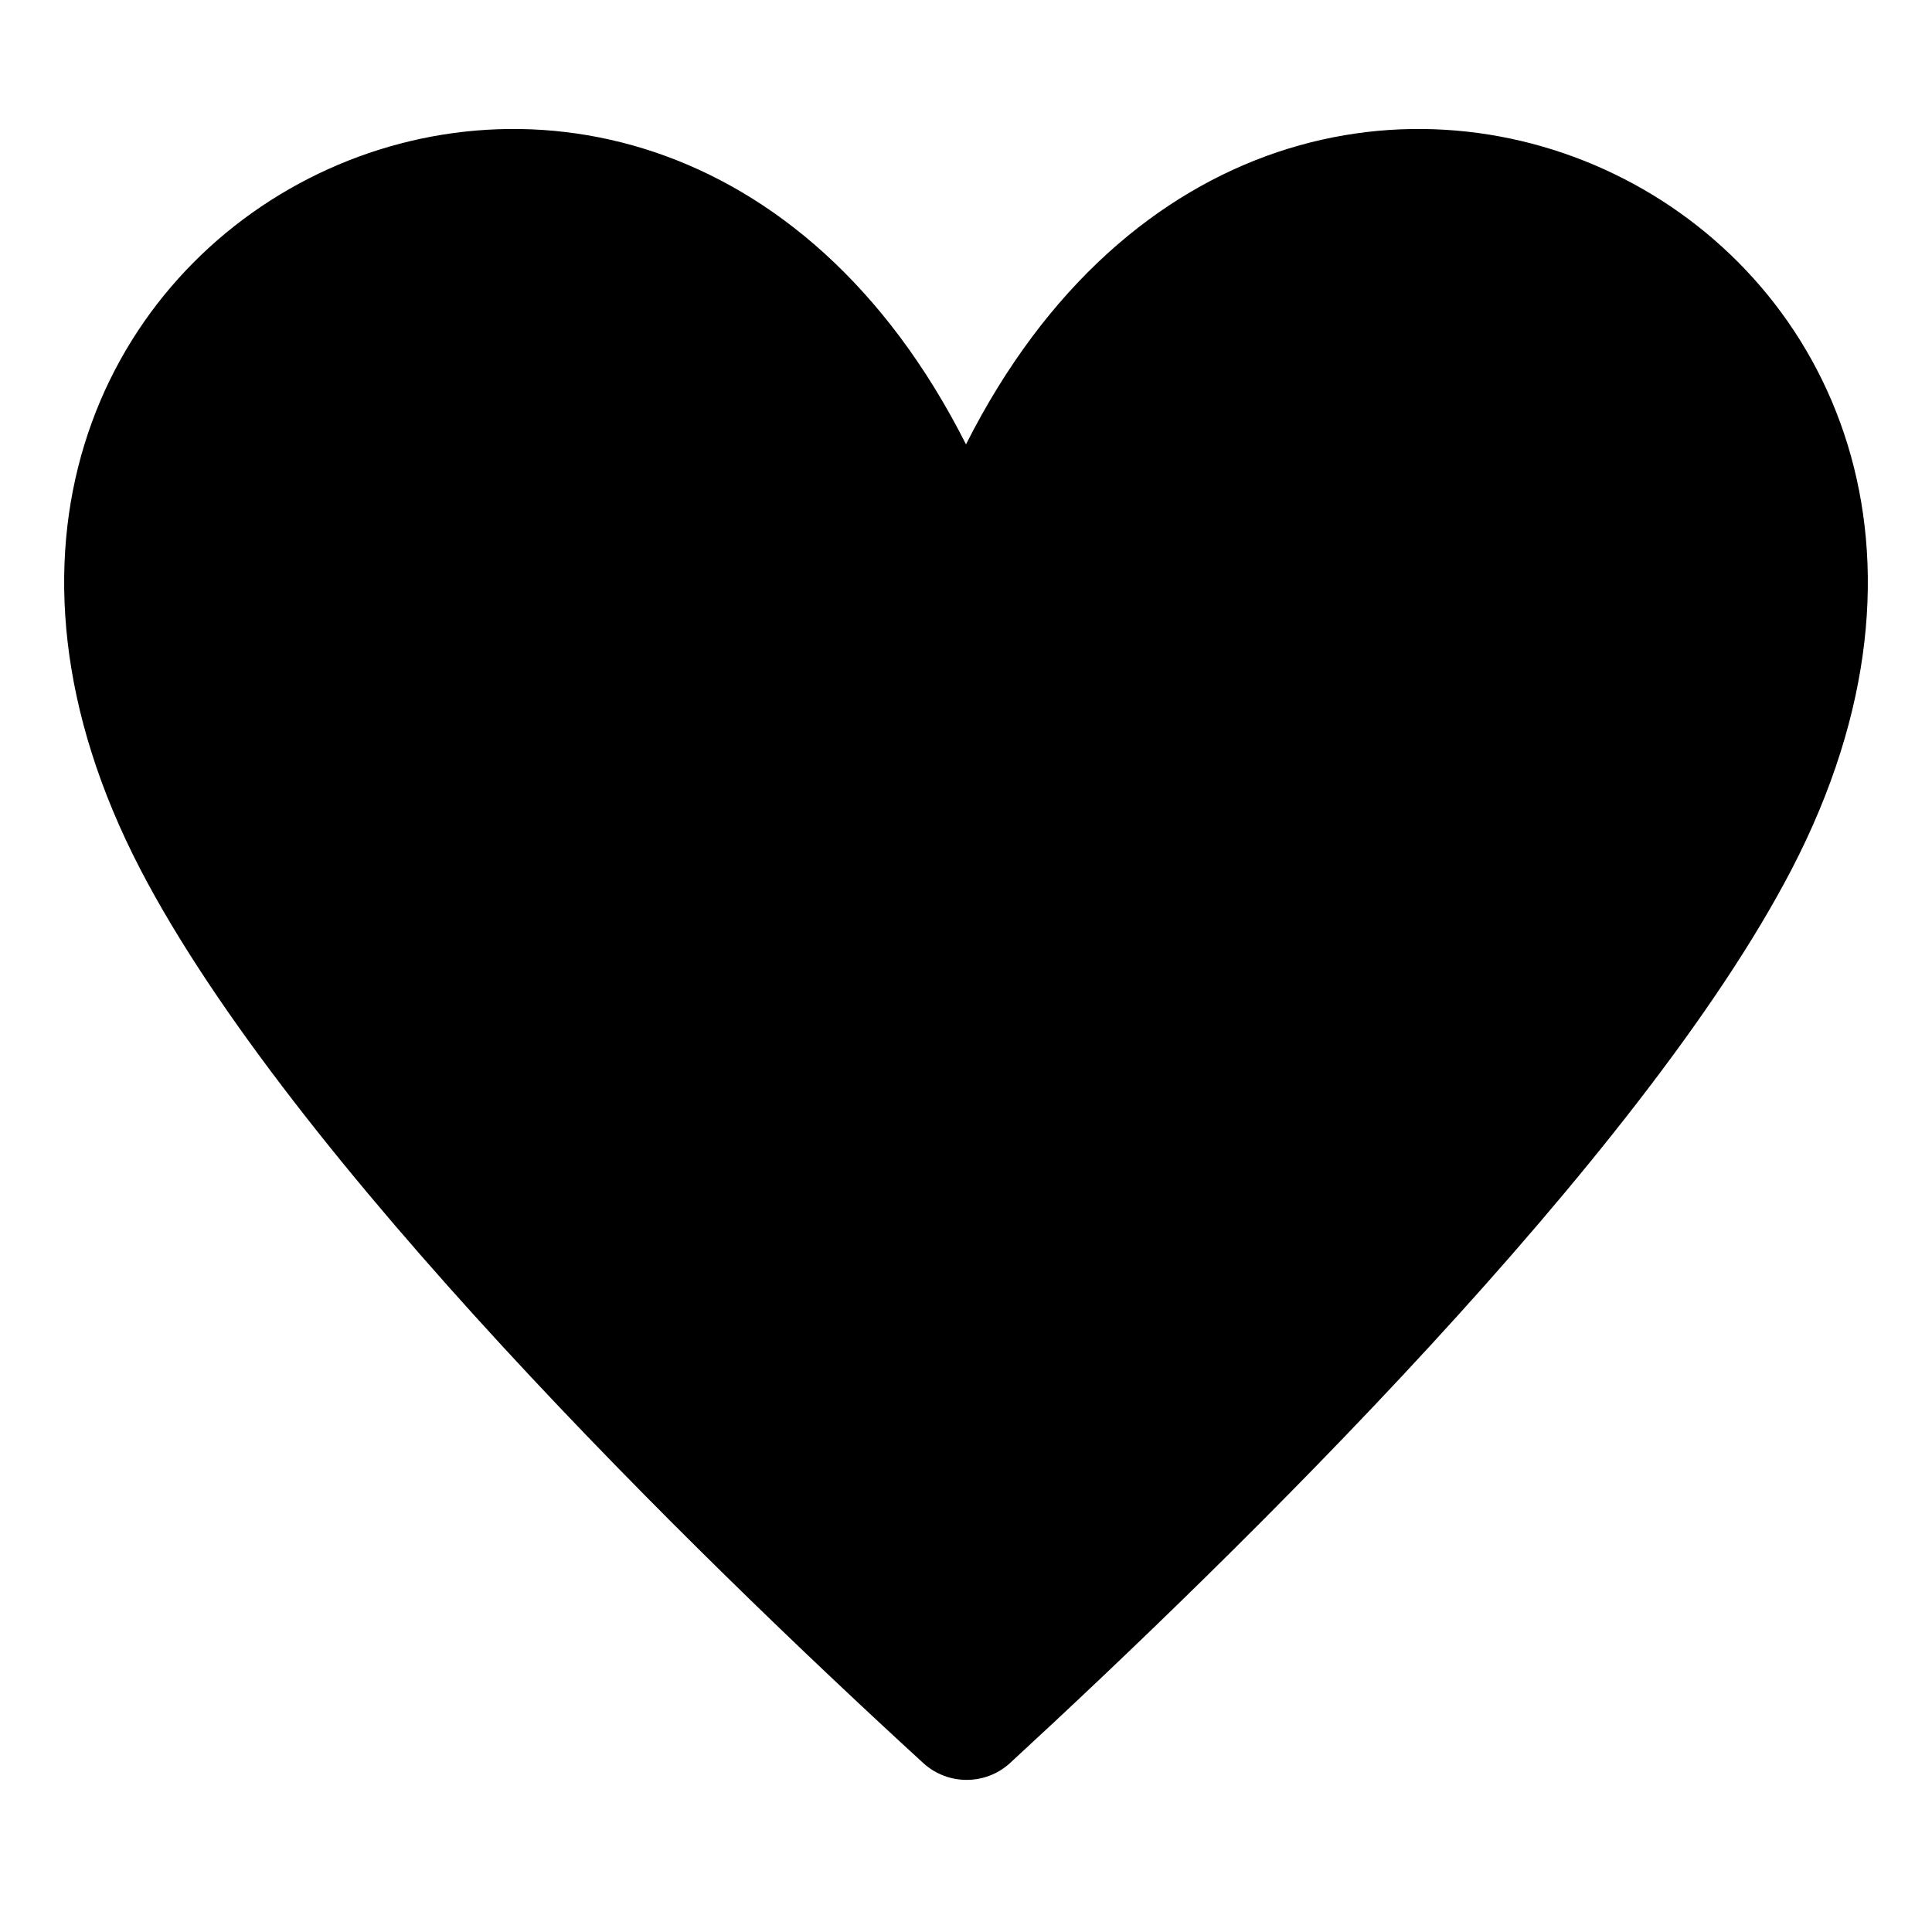
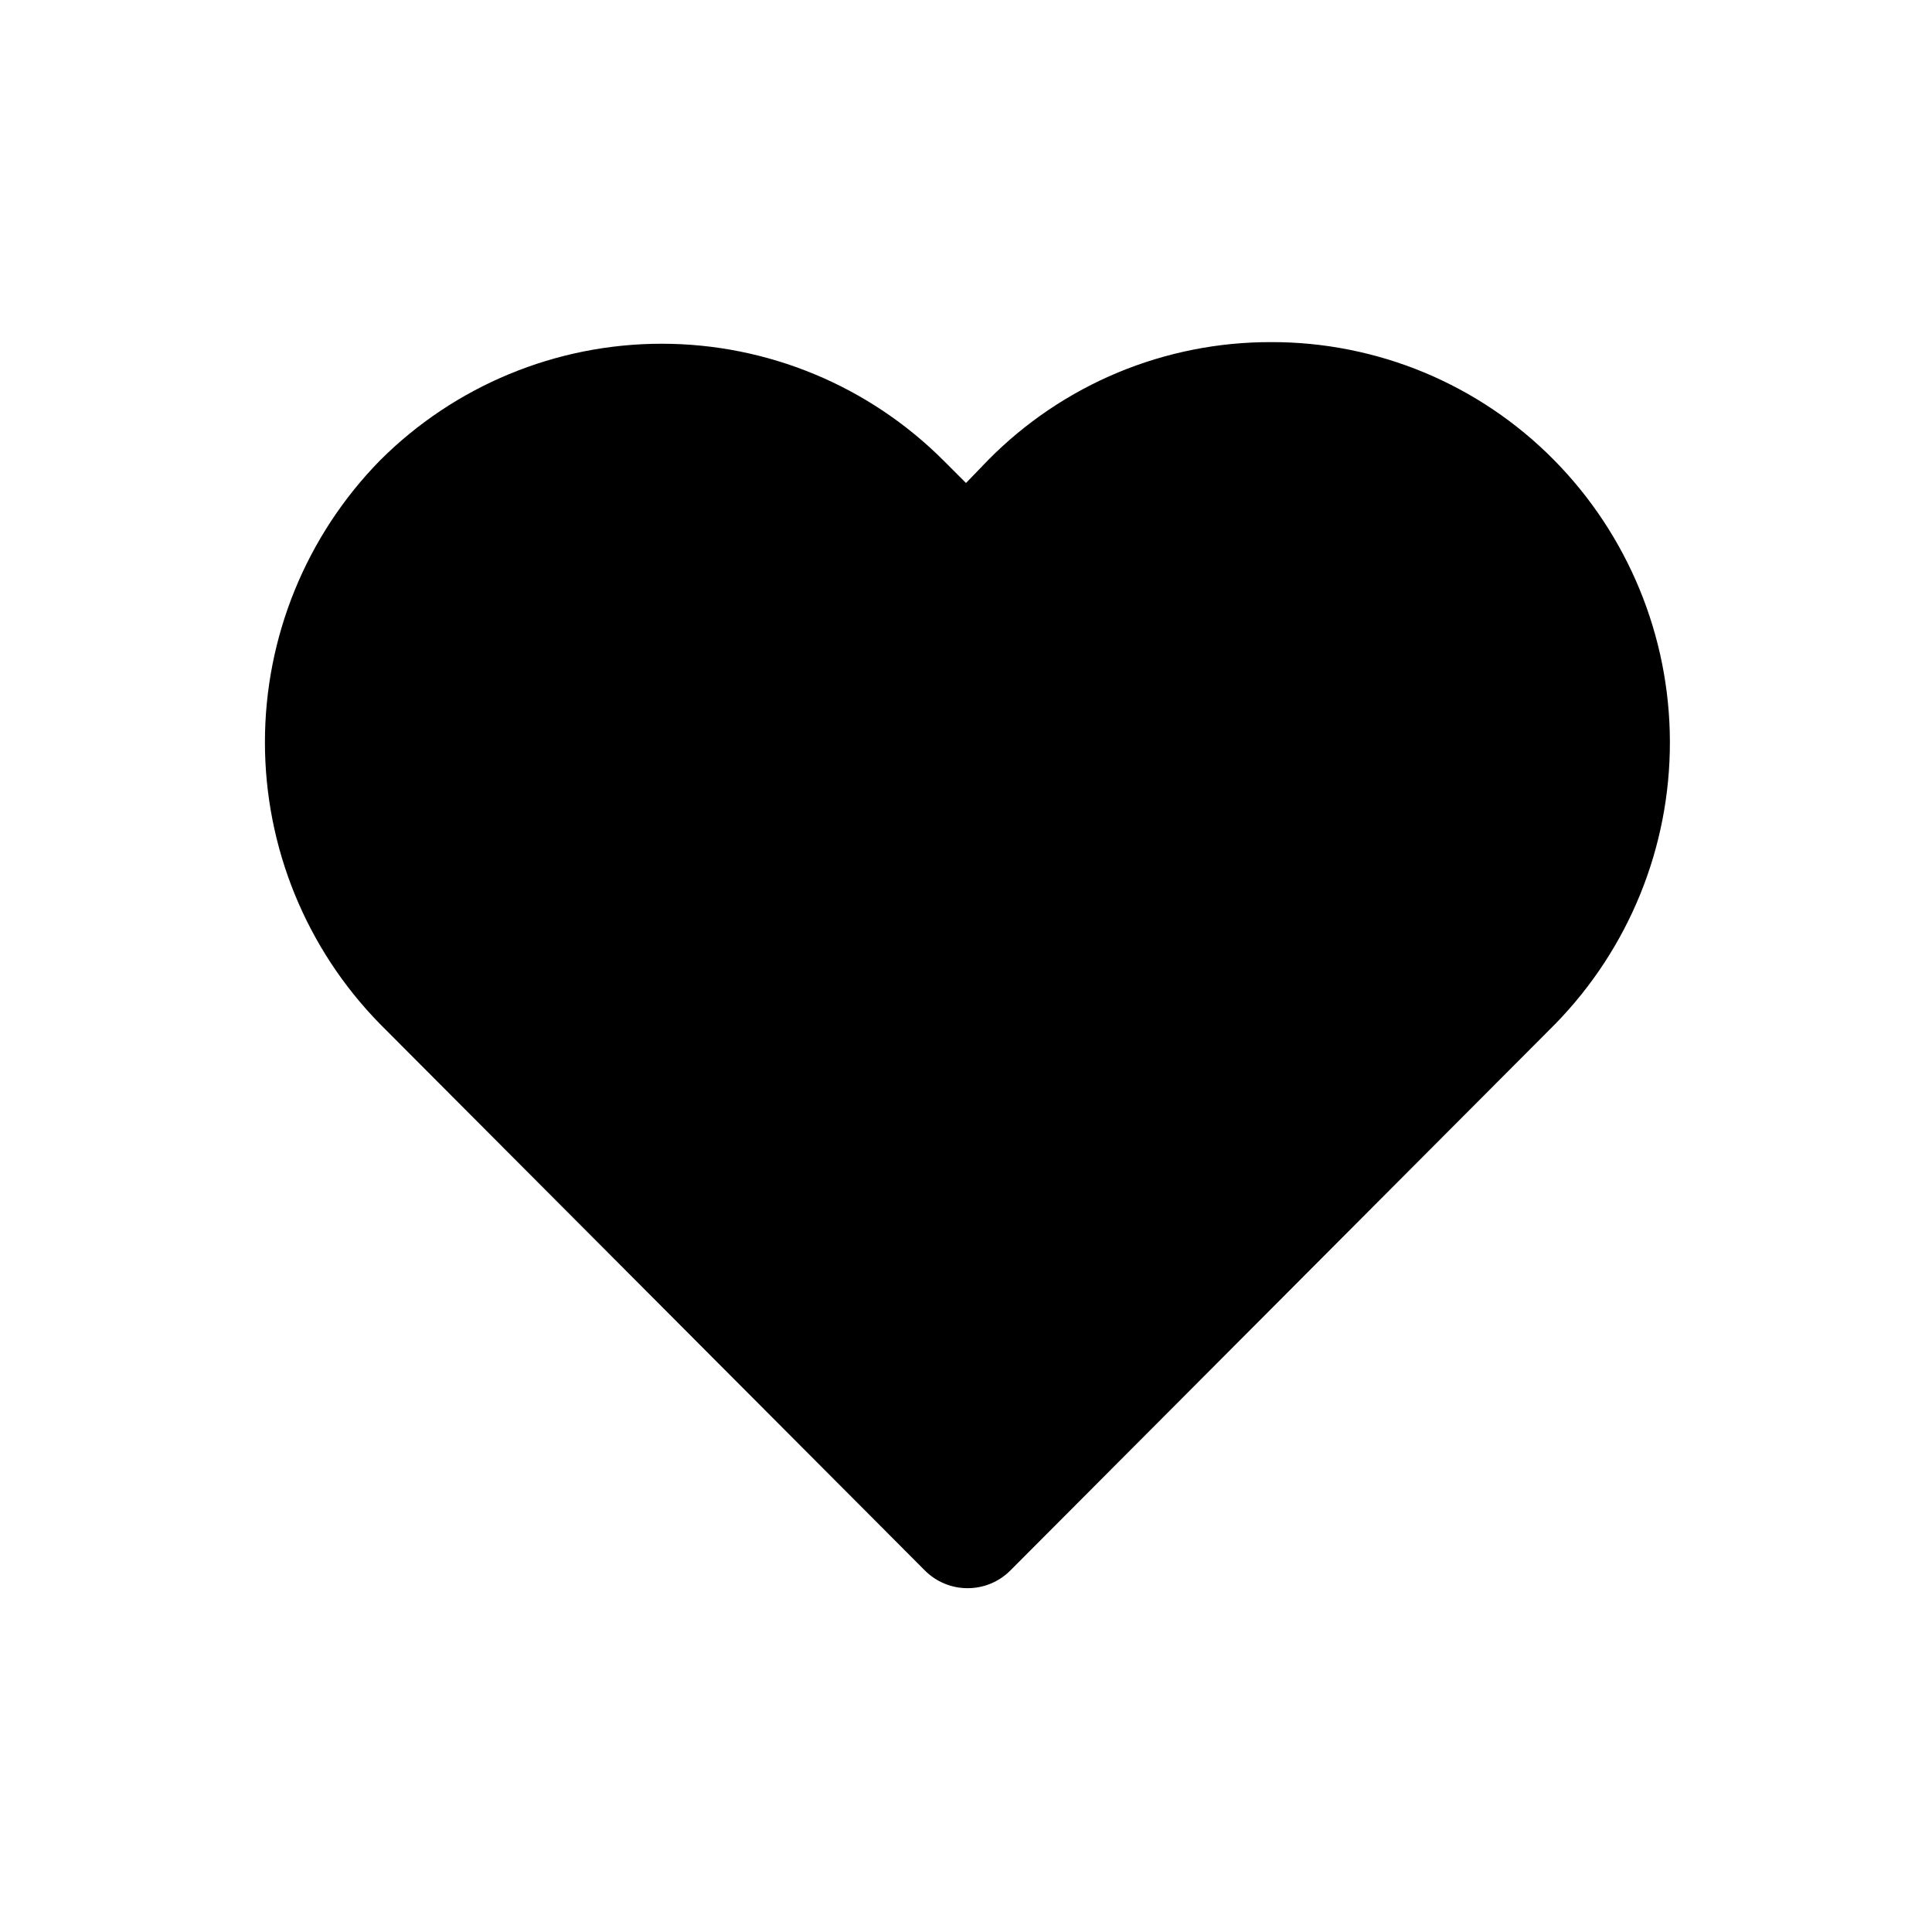
- <svg xmlns="http://www.w3.org/2000/svg" version="1.1" id="heart-15" width="15px" height="15px" viewBox="0 0 15 15">
-   <path d="M13.91,6.75c-1.17,2.25-4.3,5.31-6.07,6.94c-0.19,0.172-0.48,0.172-0.67,0C5.39,12.06,2.26,9,1.09,6.75  C-1.48,1.8,5-1.5,7.5,3.45C10-1.5,16.48,1.8,13.91,6.75z" />
+ <svg xmlns="http://www.w3.org/2000/svg" width="800px" height="800px" viewBox="0 0 24 24" fill="none">
+   <path d="M19.3 5.71C18.841 5.246 18.294 4.878 17.692 4.627C17.089 4.377 16.443 4.248 15.79 4.25C15.137 4.248 14.491 4.377 13.888 4.627C13.286 4.878 12.739 5.246 12.28 5.71L12 6L11.72 5.72C10.792 4.792 9.533 4.27 8.22 4.27C6.907 4.27 5.648 4.792 4.72 5.72C3.804 6.655 3.291 7.911 3.291 9.22C3.291 10.529 3.804 11.785 4.72 12.72L11.49 19.51C11.631 19.651 11.821 19.729 12.02 19.729C12.219 19.729 12.409 19.651 12.55 19.51L19.32 12.72C20.236 11.782 20.748 10.522 20.744 9.211C20.741 7.9 20.222 6.642 19.3 5.71Z" fill="#000000" />
</svg>
